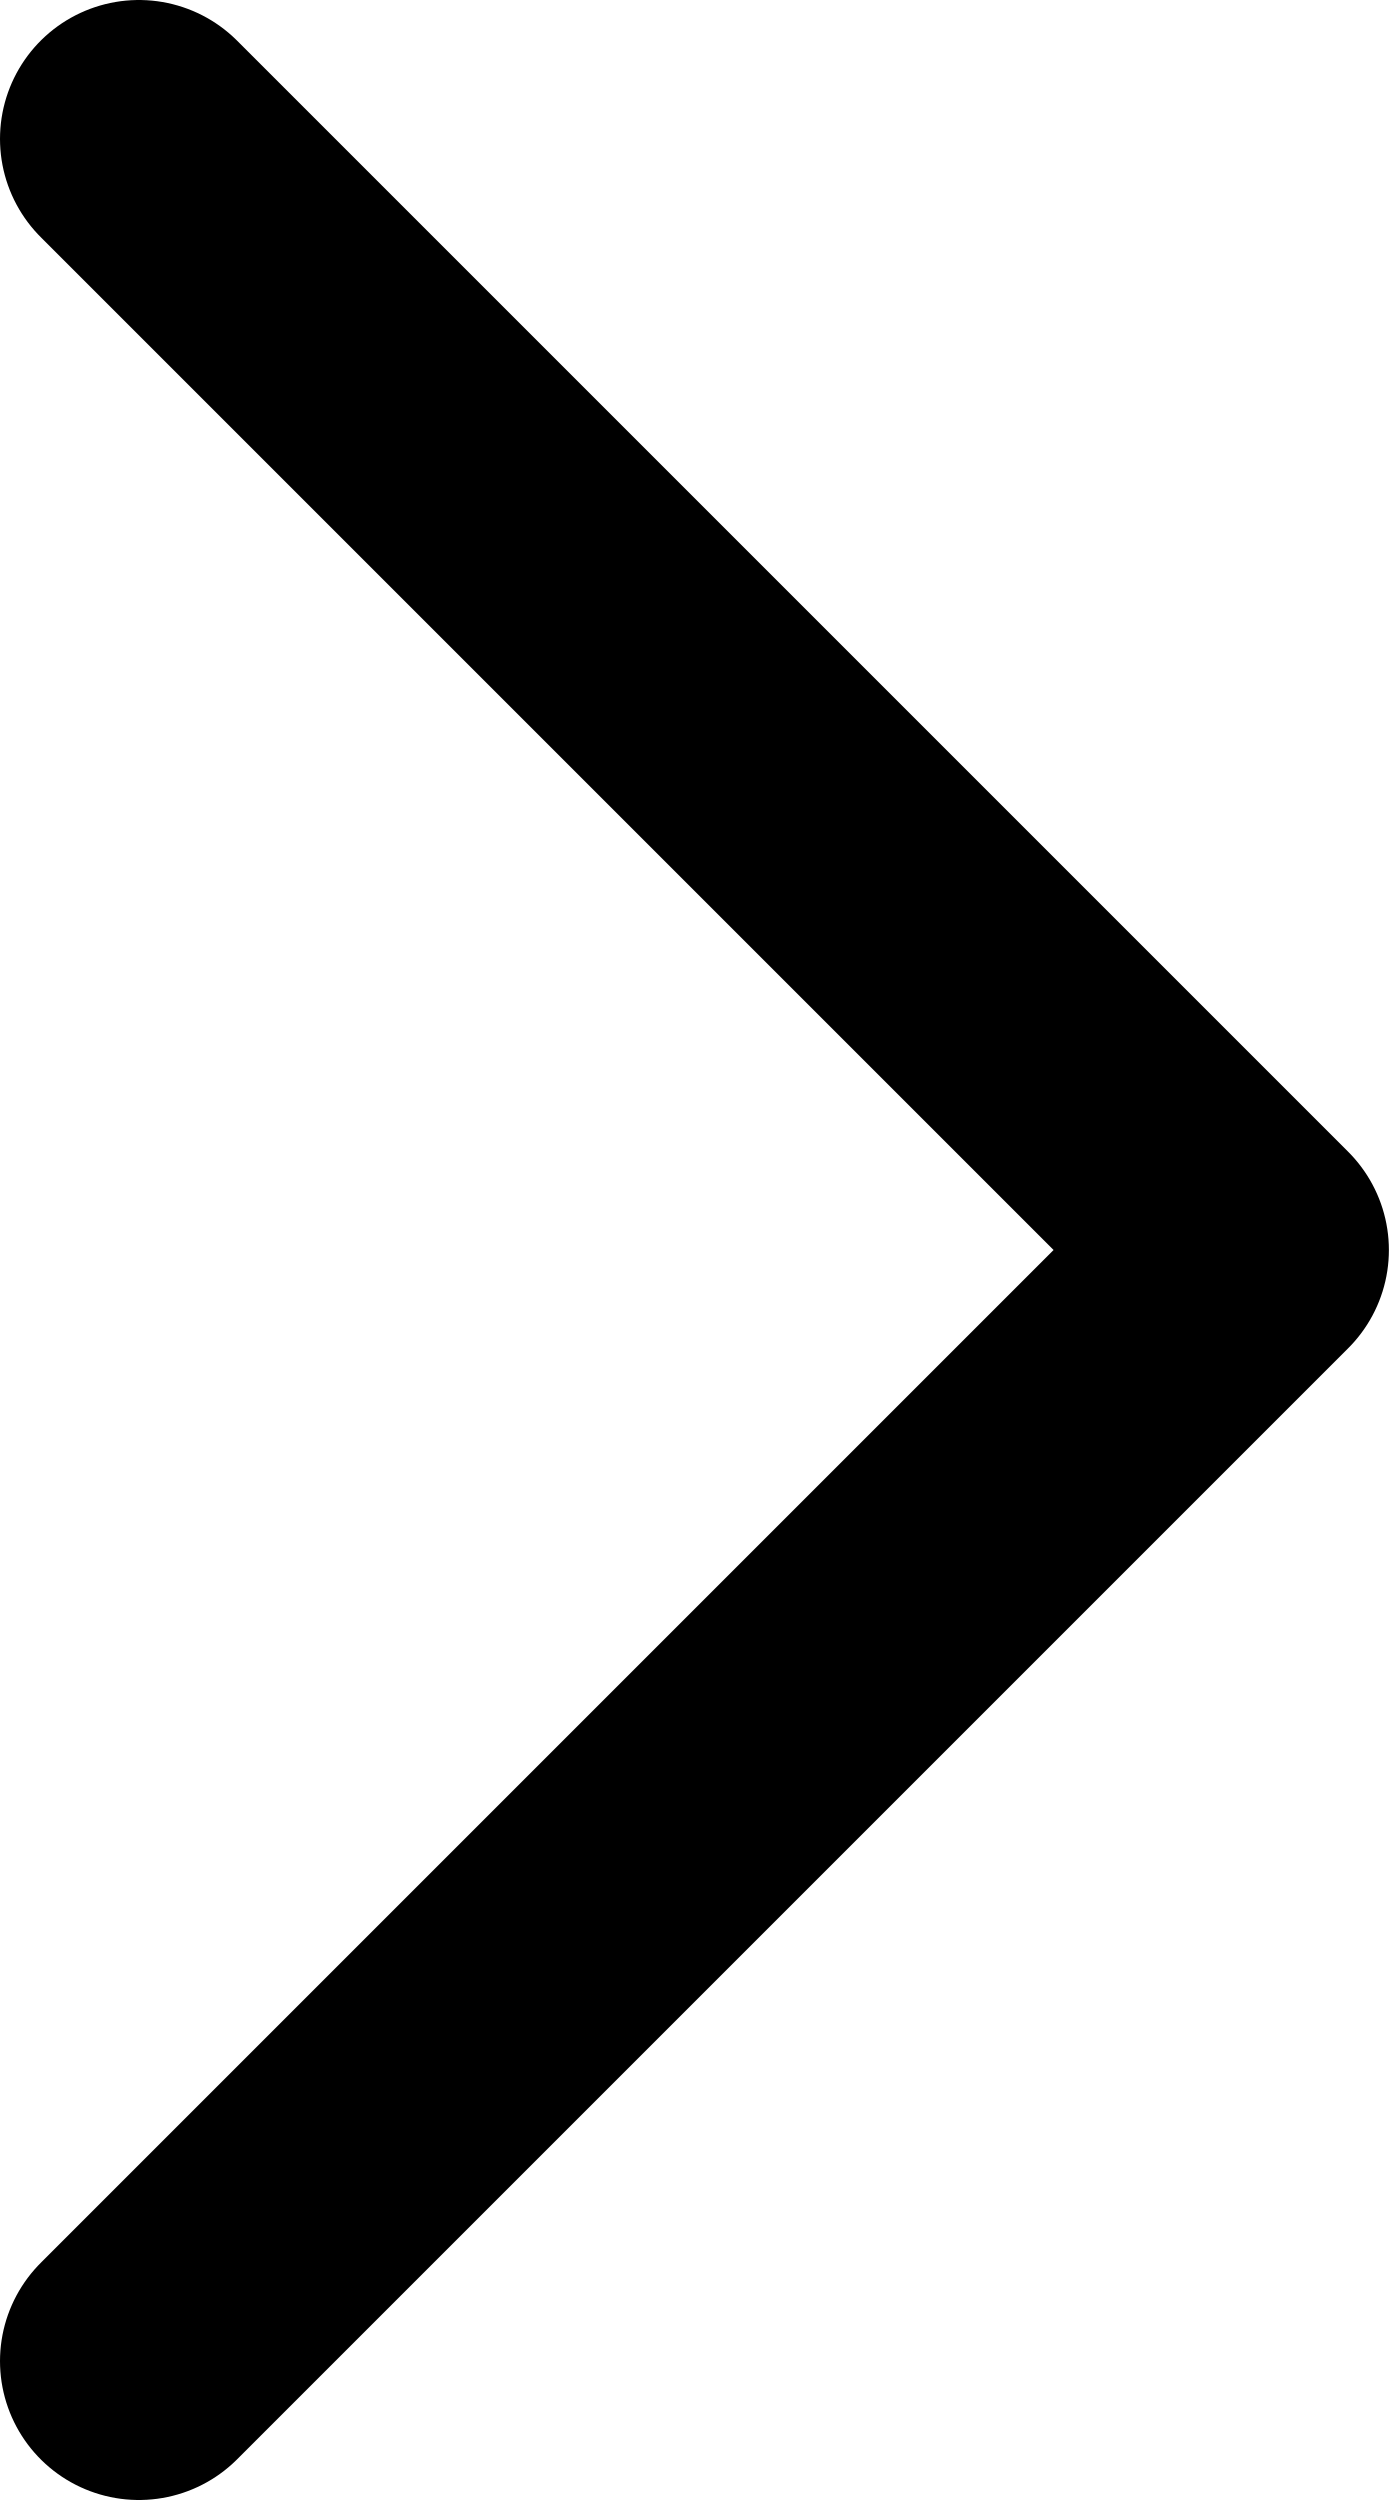
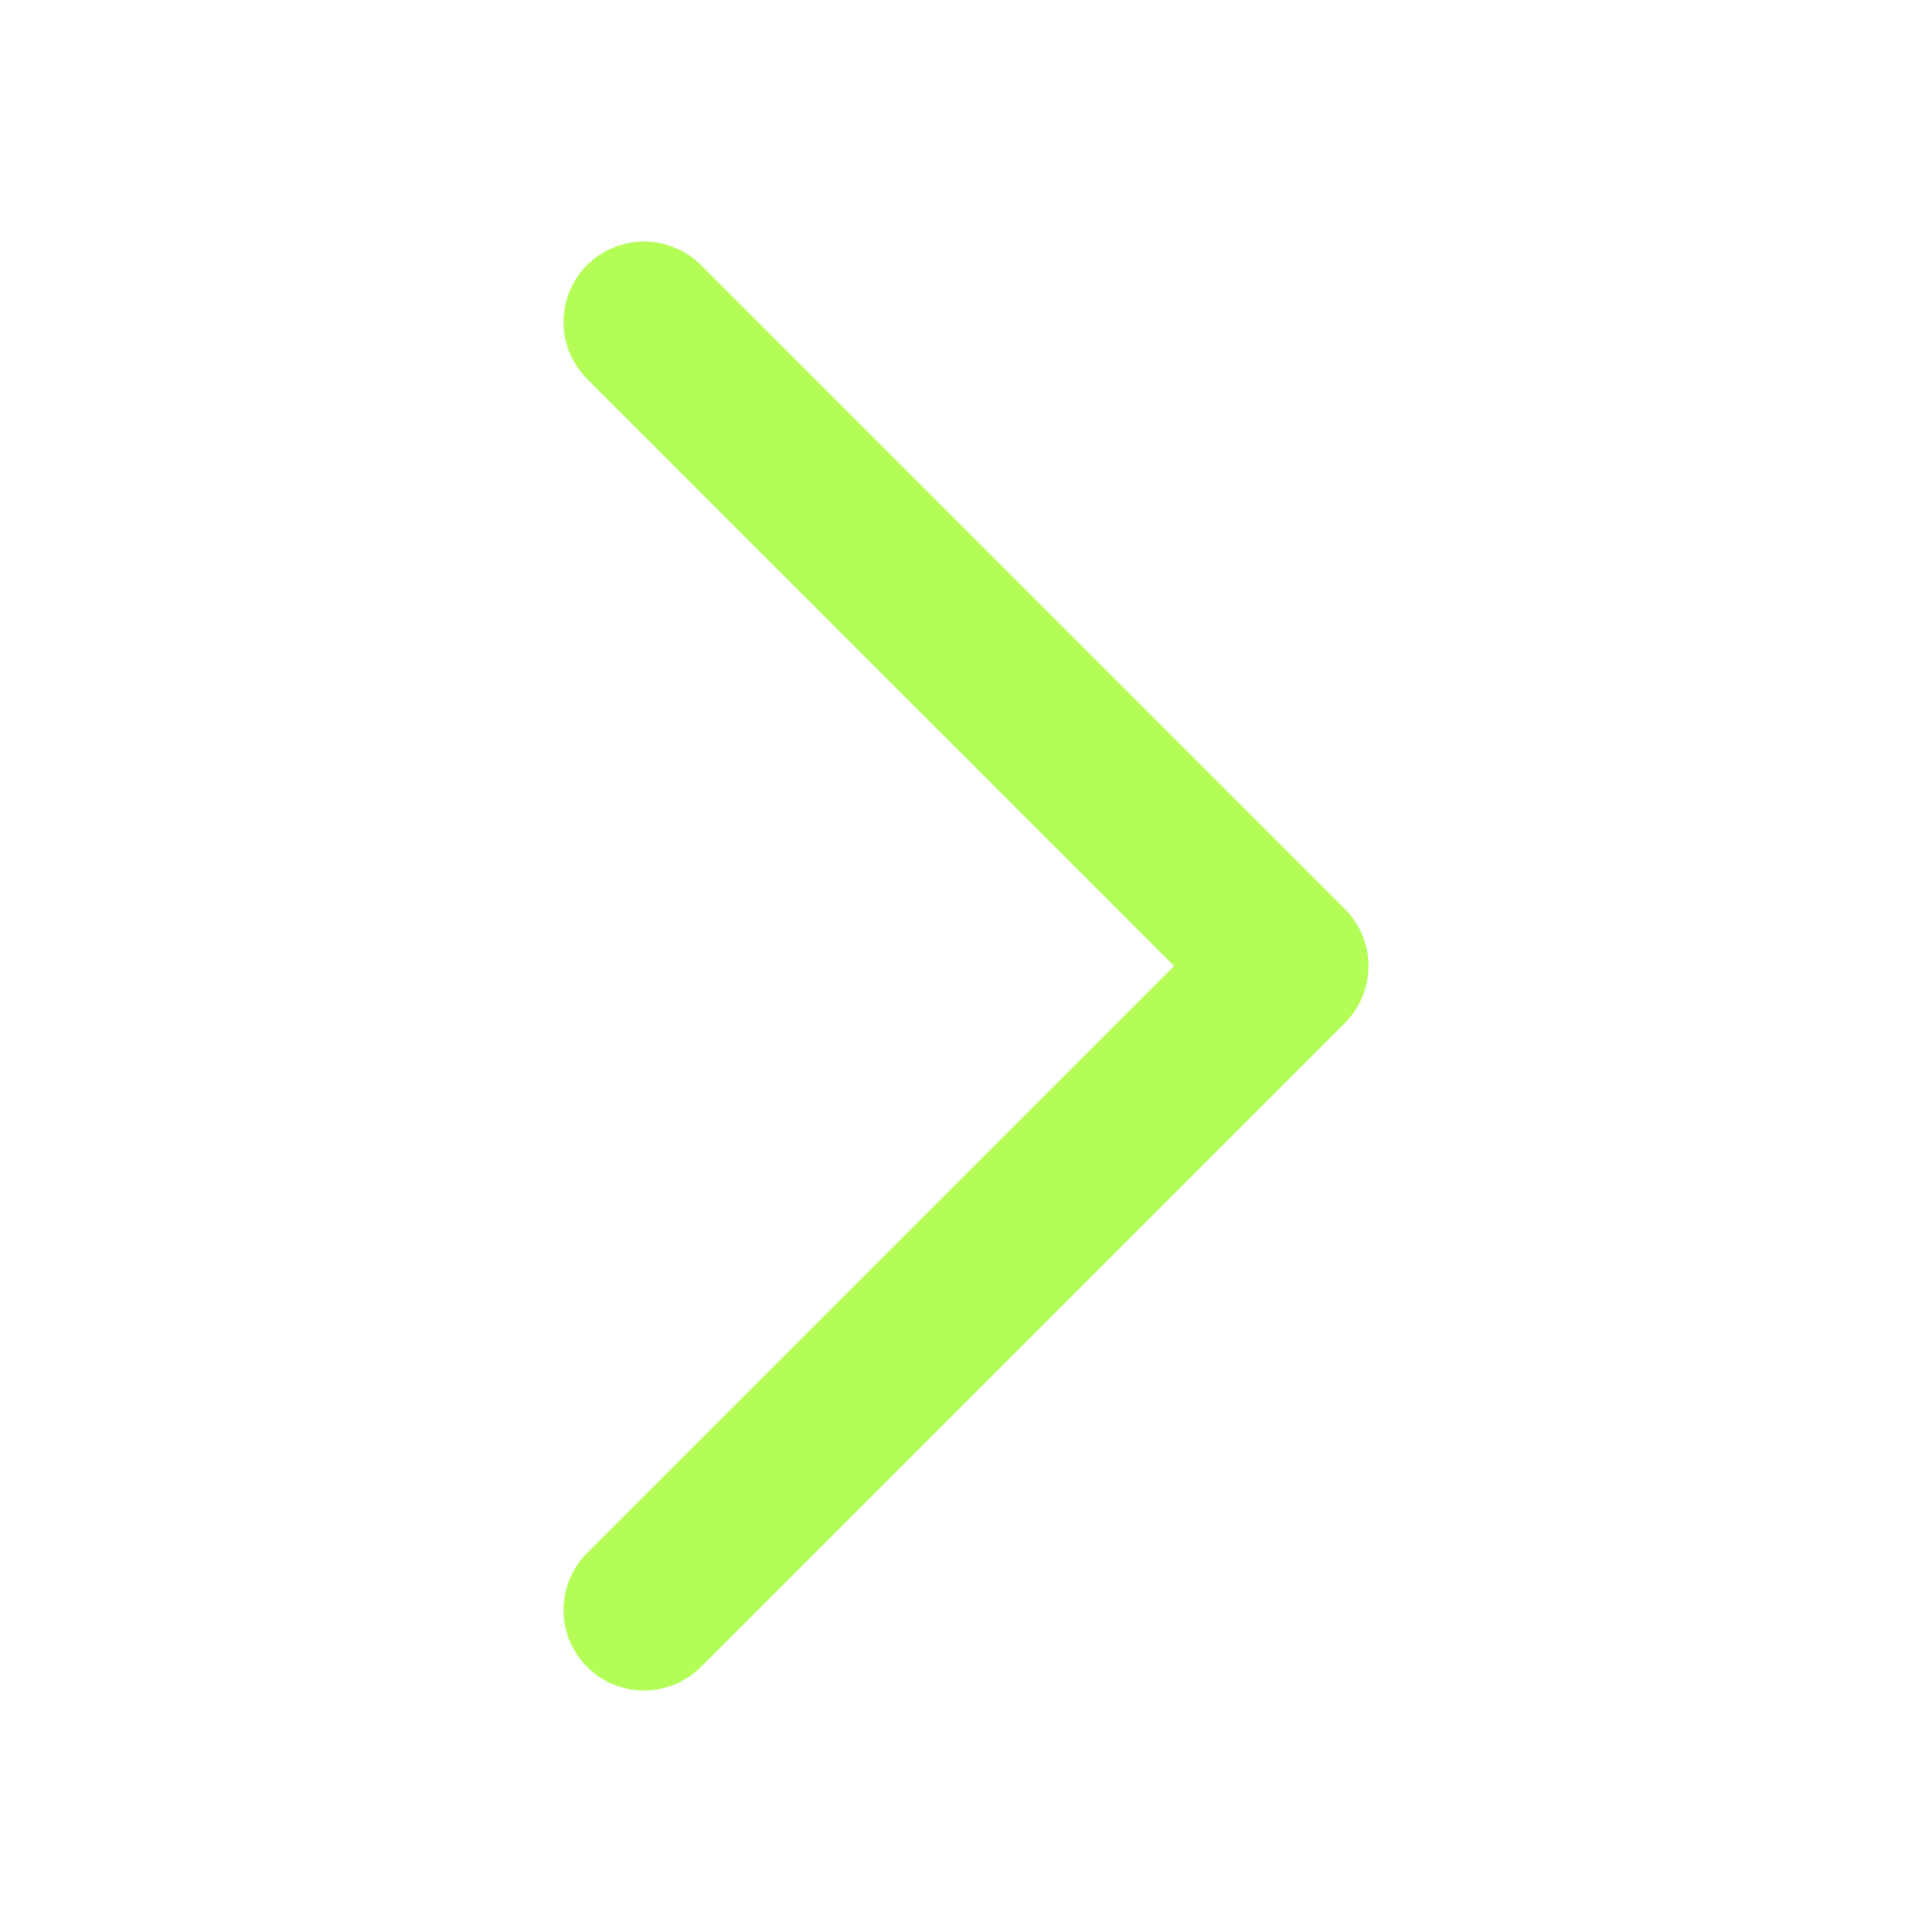
- <svg xmlns="http://www.w3.org/2000/svg" width="10" height="18" viewBox="0 0 10 18" fill="none">
-   <path d="M1 1L9 9L1 17" stroke="black" stroke-width="2" stroke-linecap="round" stroke-linejoin="round" />
+ <svg xmlns="http://www.w3.org/2000/svg" width="24" height="24" viewBox="0 0 24 24" fill="none">
+   <path d="M8 4L16 12L8 20" stroke="#B4FD57" stroke-width="2" stroke-linecap="round" stroke-linejoin="round" />
</svg>
